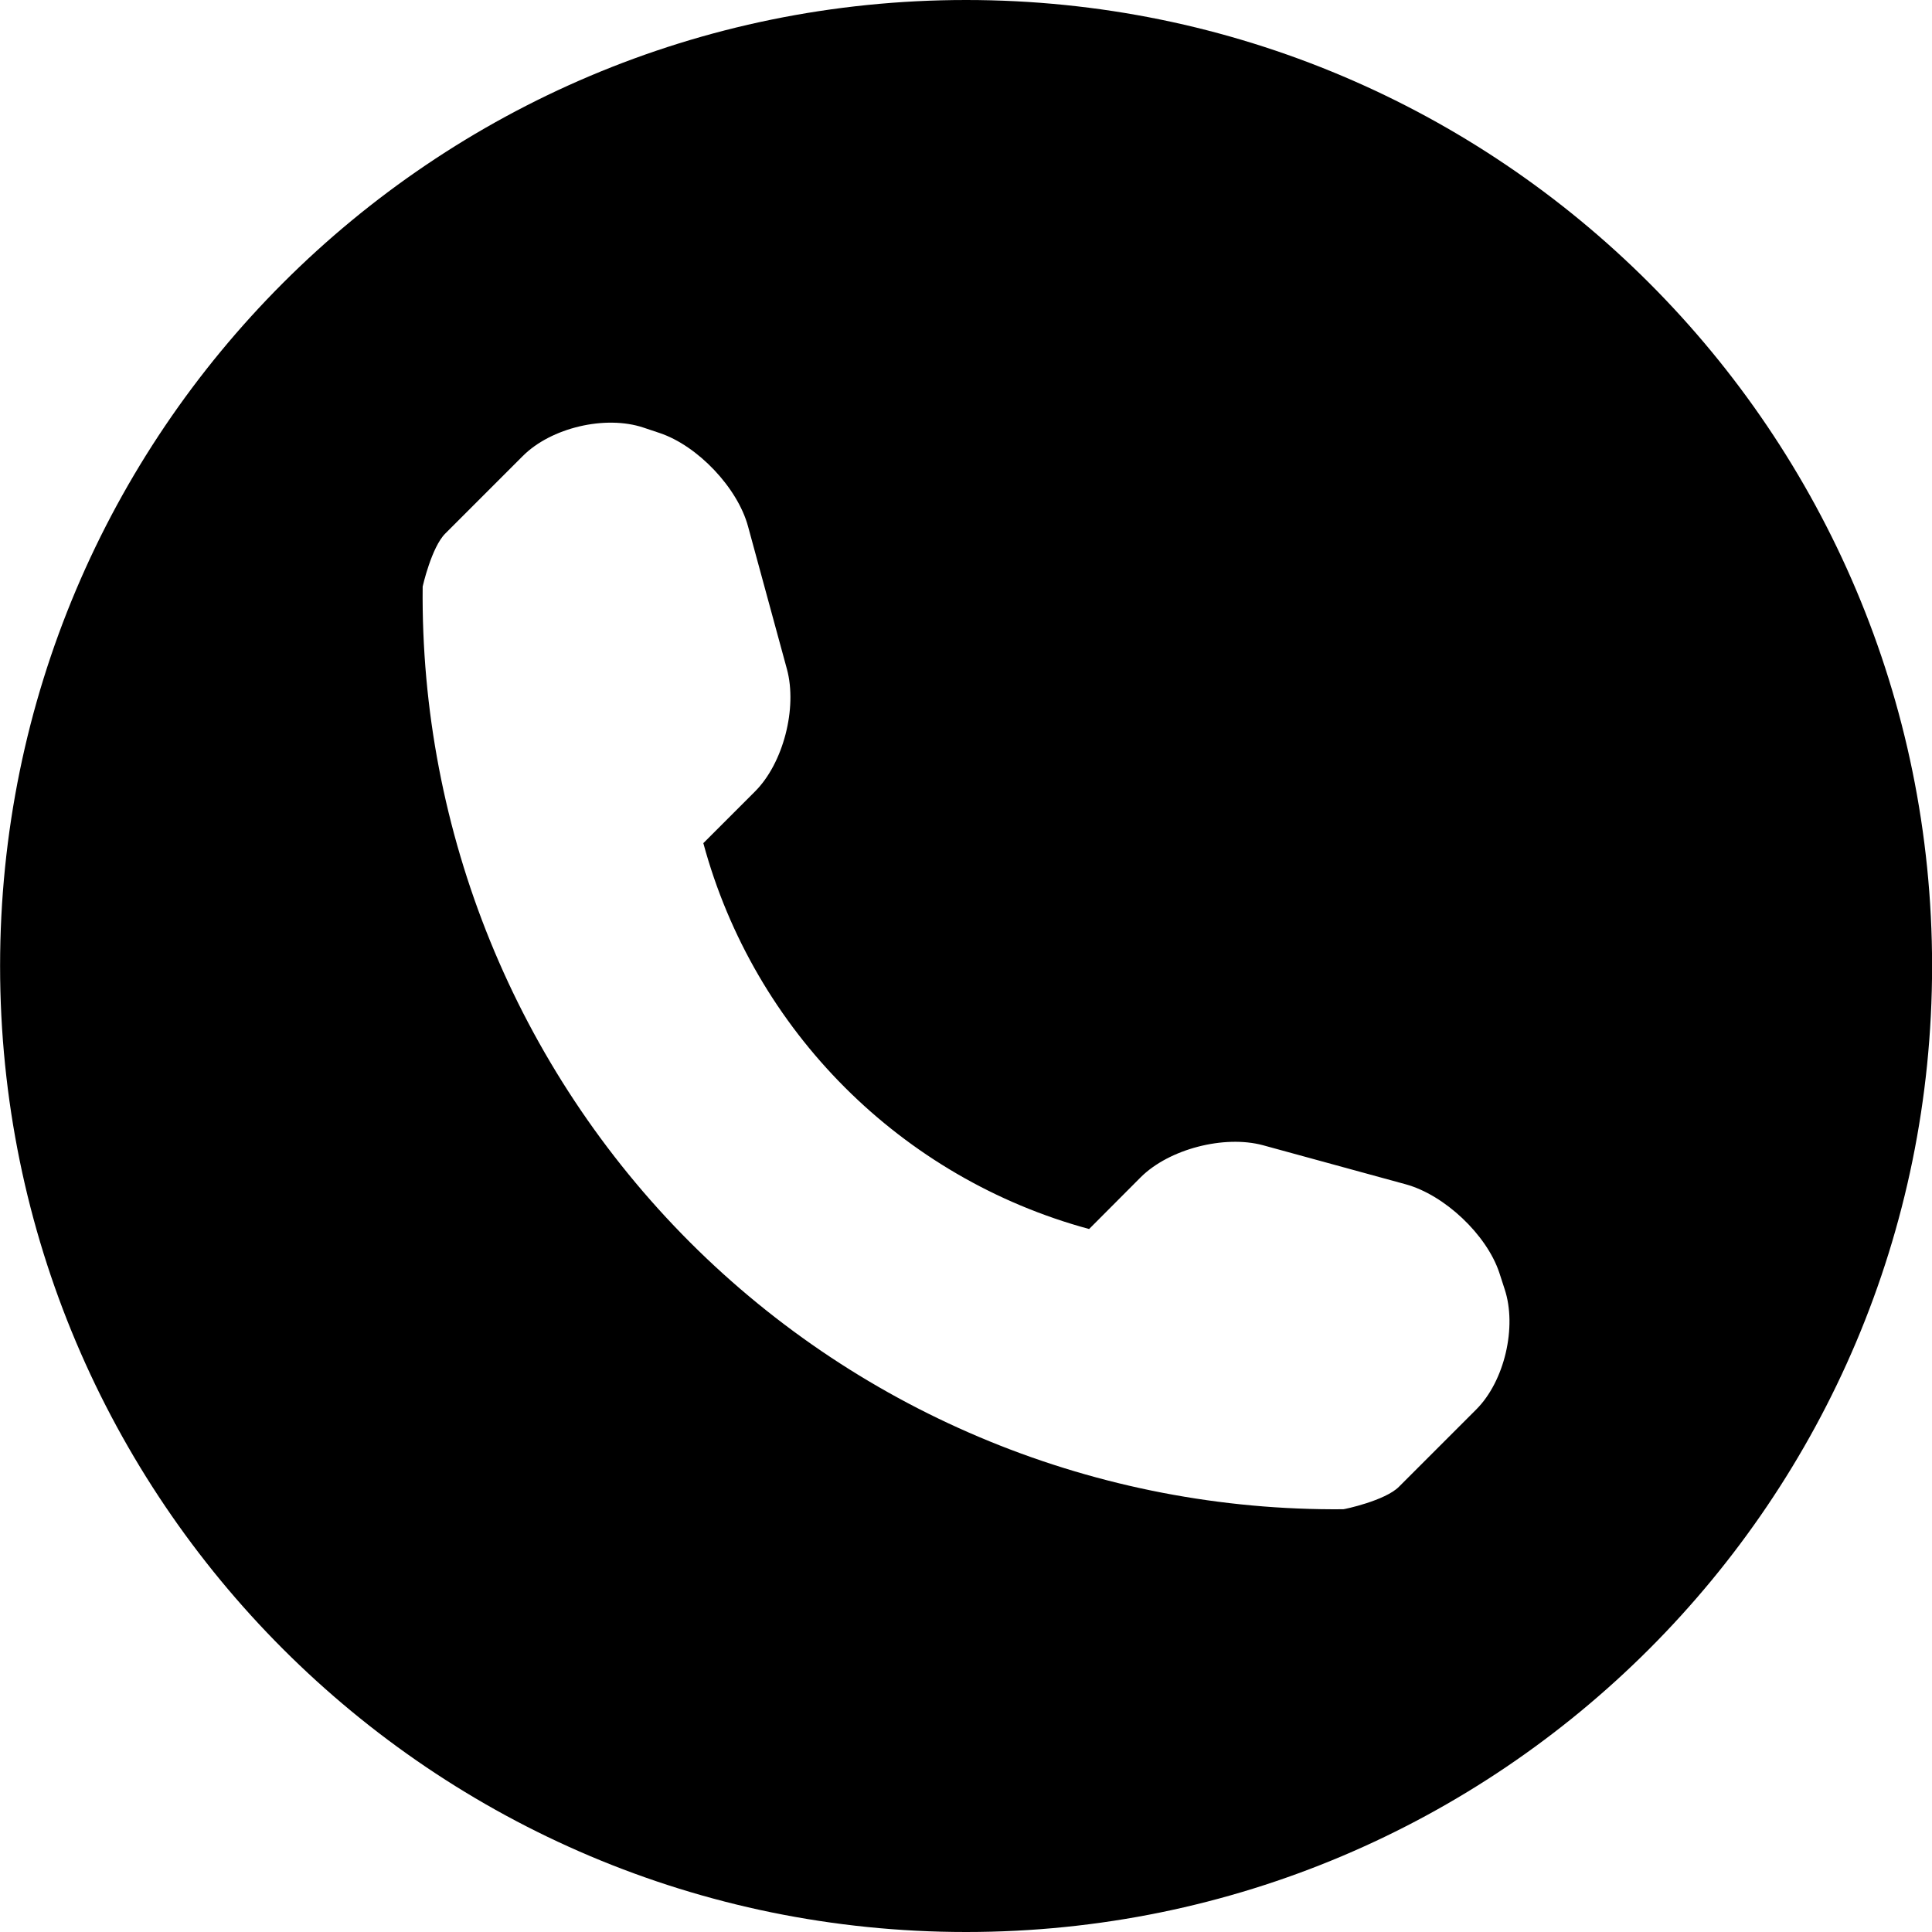
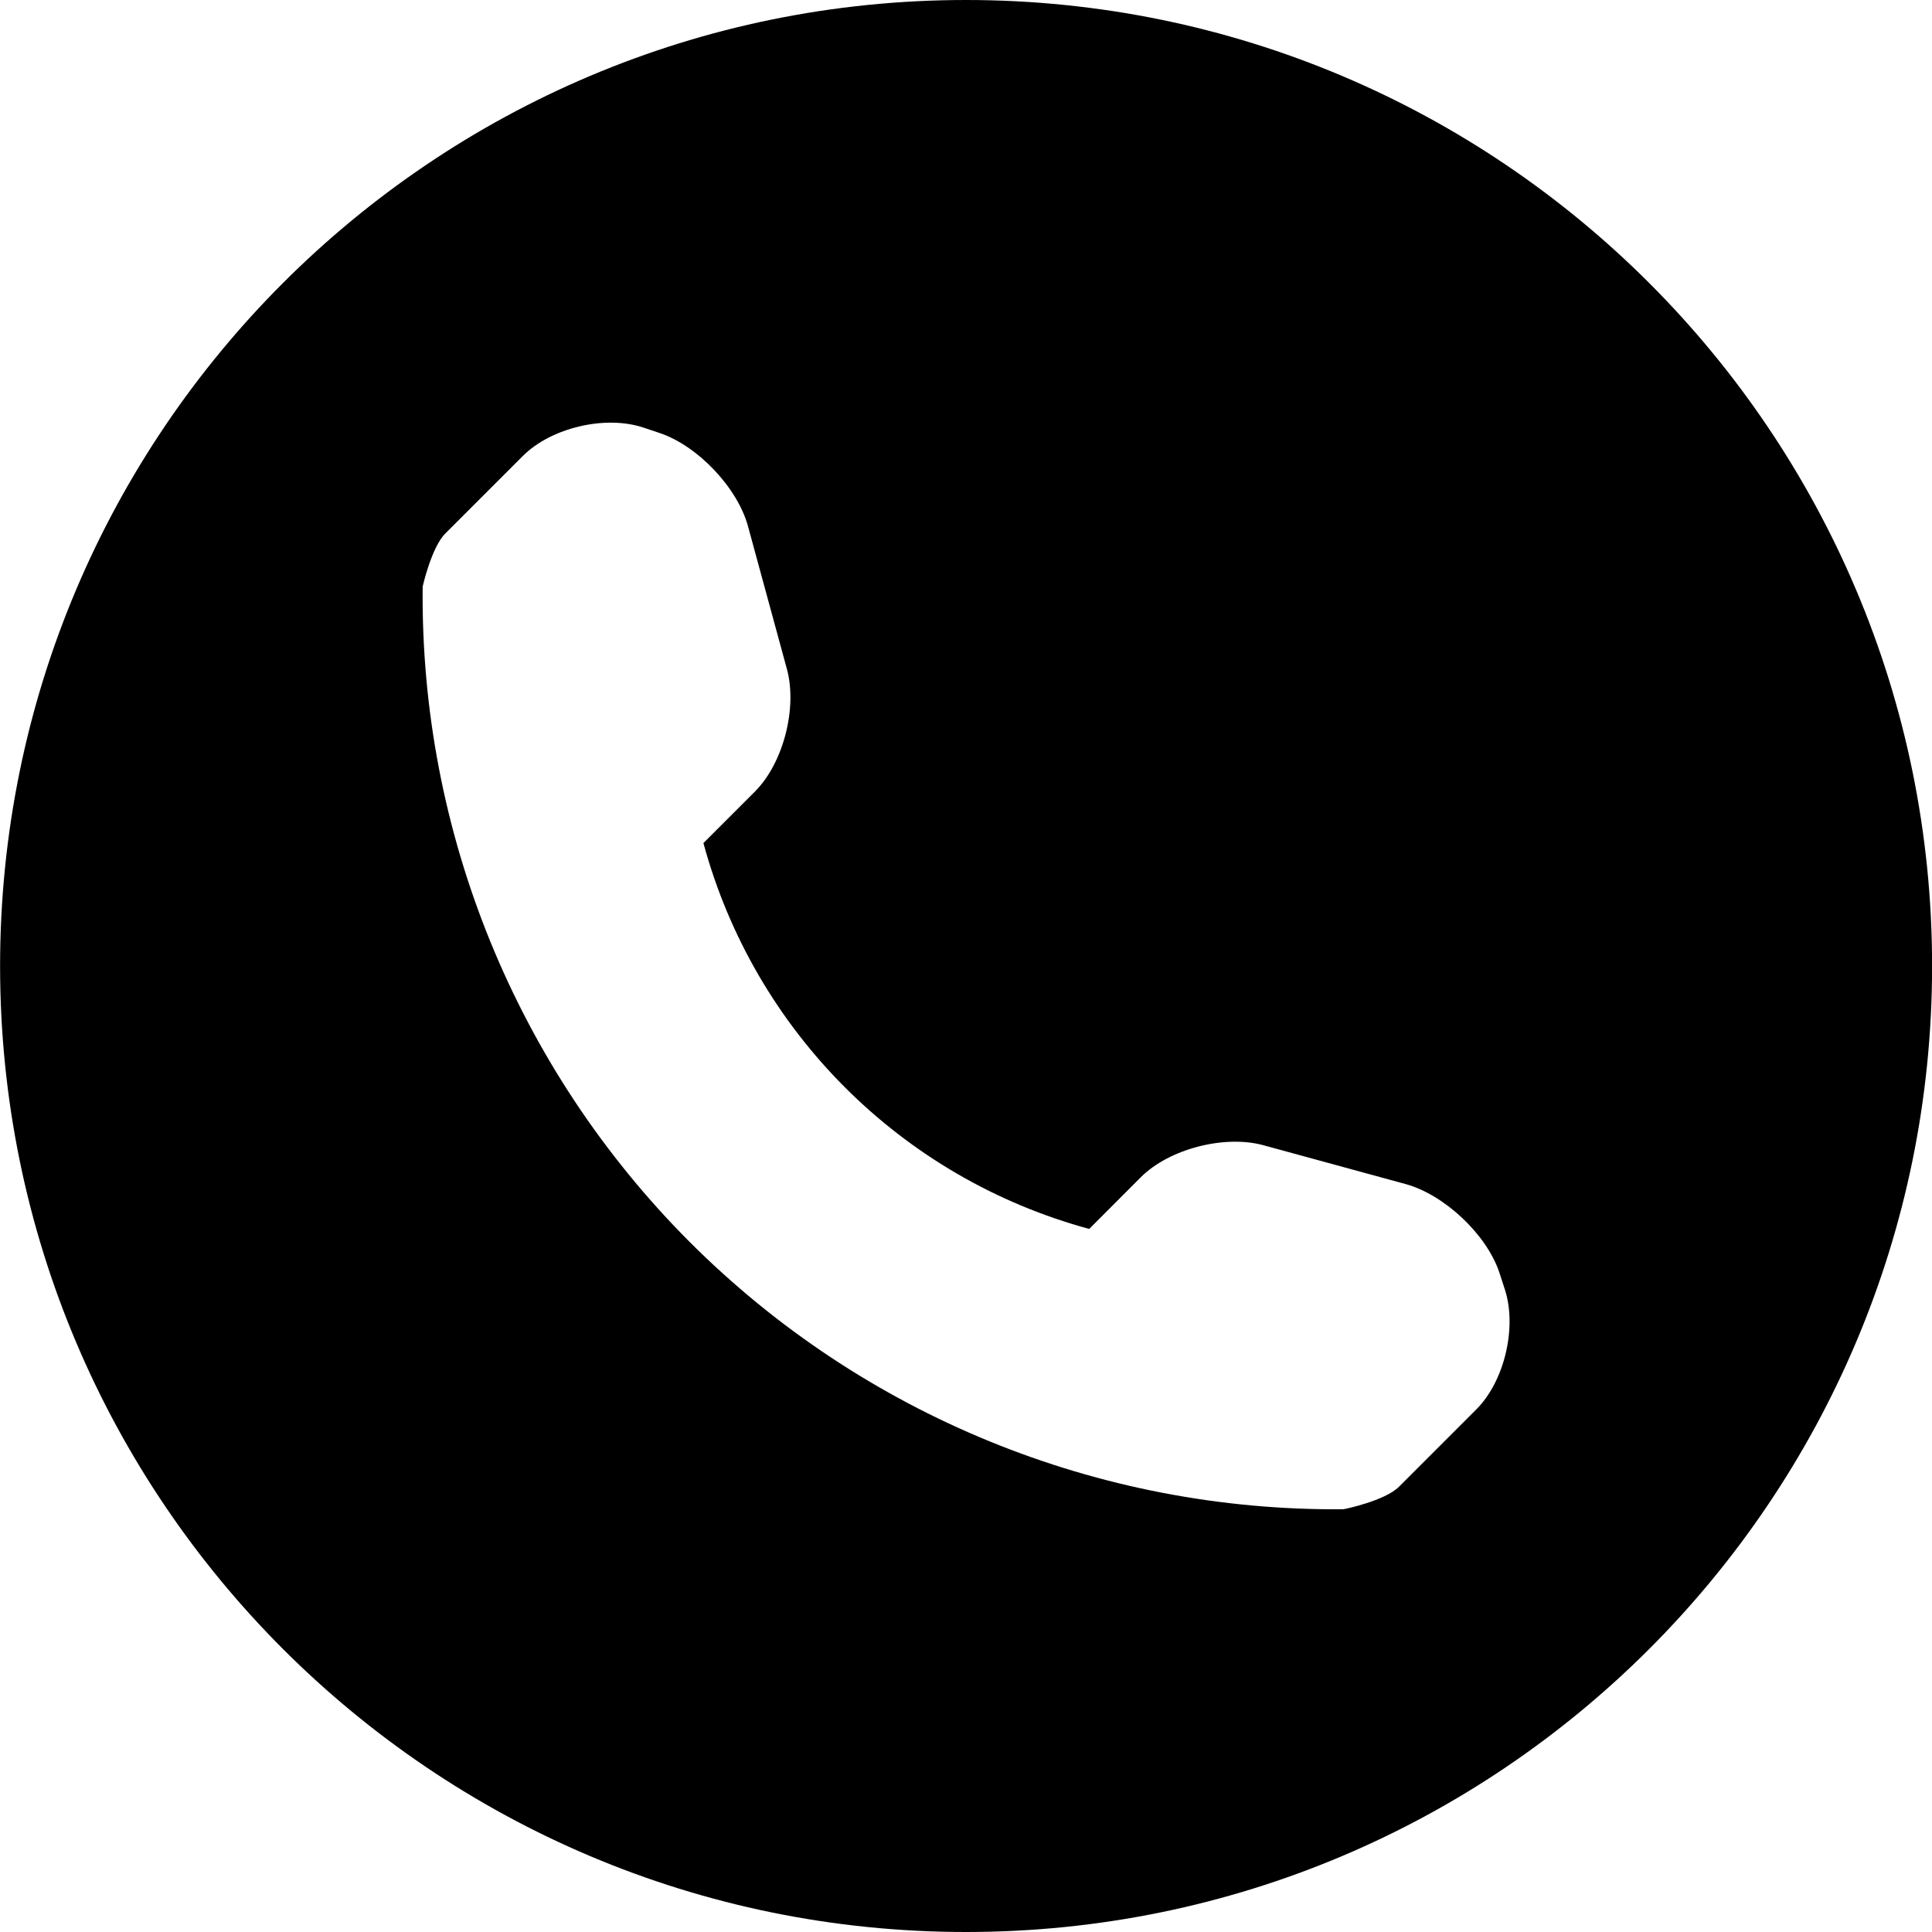
- <svg xmlns="http://www.w3.org/2000/svg" width="22" height="22" viewBox="0 0 22 22" fill="none">
-   <path d="M11.001 0C4.926 0 0.001 4.925 0.001 11C0.001 17.075 4.926 22 11.001 22C17.076 22 22.001 17.075 22.001 11C22.001 4.925 17.076 0 11.001 0ZM16.81 16.05L15.929 16.931C15.772 17.088 15.311 17.186 15.296 17.186C12.51 17.21 9.827 16.116 7.856 14.145C5.88 12.167 4.784 9.475 4.813 6.679C4.813 6.678 4.914 6.23 5.071 6.075L5.952 5.194C6.274 4.87 6.893 4.724 7.327 4.869L7.512 4.931C7.945 5.076 8.399 5.554 8.518 5.994L8.961 7.62C9.081 8.062 8.92 8.691 8.597 9.013L8.009 9.601C8.587 11.739 10.264 13.416 12.402 13.995L12.989 13.406C13.313 13.083 13.941 12.922 14.382 13.041L16.008 13.486C16.449 13.607 16.927 14.058 17.072 14.49L17.133 14.678C17.277 15.11 17.132 15.729 16.81 16.05Z" fill="black" />
+ <svg xmlns="http://www.w3.org/2000/svg" width="22" height="22" fill="none">
+   <path d="M11.001 0c-6.075 0-11 4.925-11 11s4.925 11 11 11 11-4.925 11-11S17.076 0 11 0zm5.809 16.05l-.881.881c-.157.157-.618.255-.633.255a10.395 10.395 0 01-7.44-3.041 10.407 10.407 0 01-3.043-7.466c0-.001.101-.449.258-.604l.881-.881c.322-.324.941-.47 1.375-.325l.185.062c.433.145.887.623 1.006 1.063l.443 1.626c.12.442-.041 1.07-.364 1.393L8.01 9.6a6.247 6.247 0 004.393 4.394l.588-.589c.323-.323.951-.484 1.392-.365l1.626.444c.44.122.919.573 1.064 1.005l.061.188c.144.432-.001 1.051-.323 1.372z" fill="#000" />
</svg>
